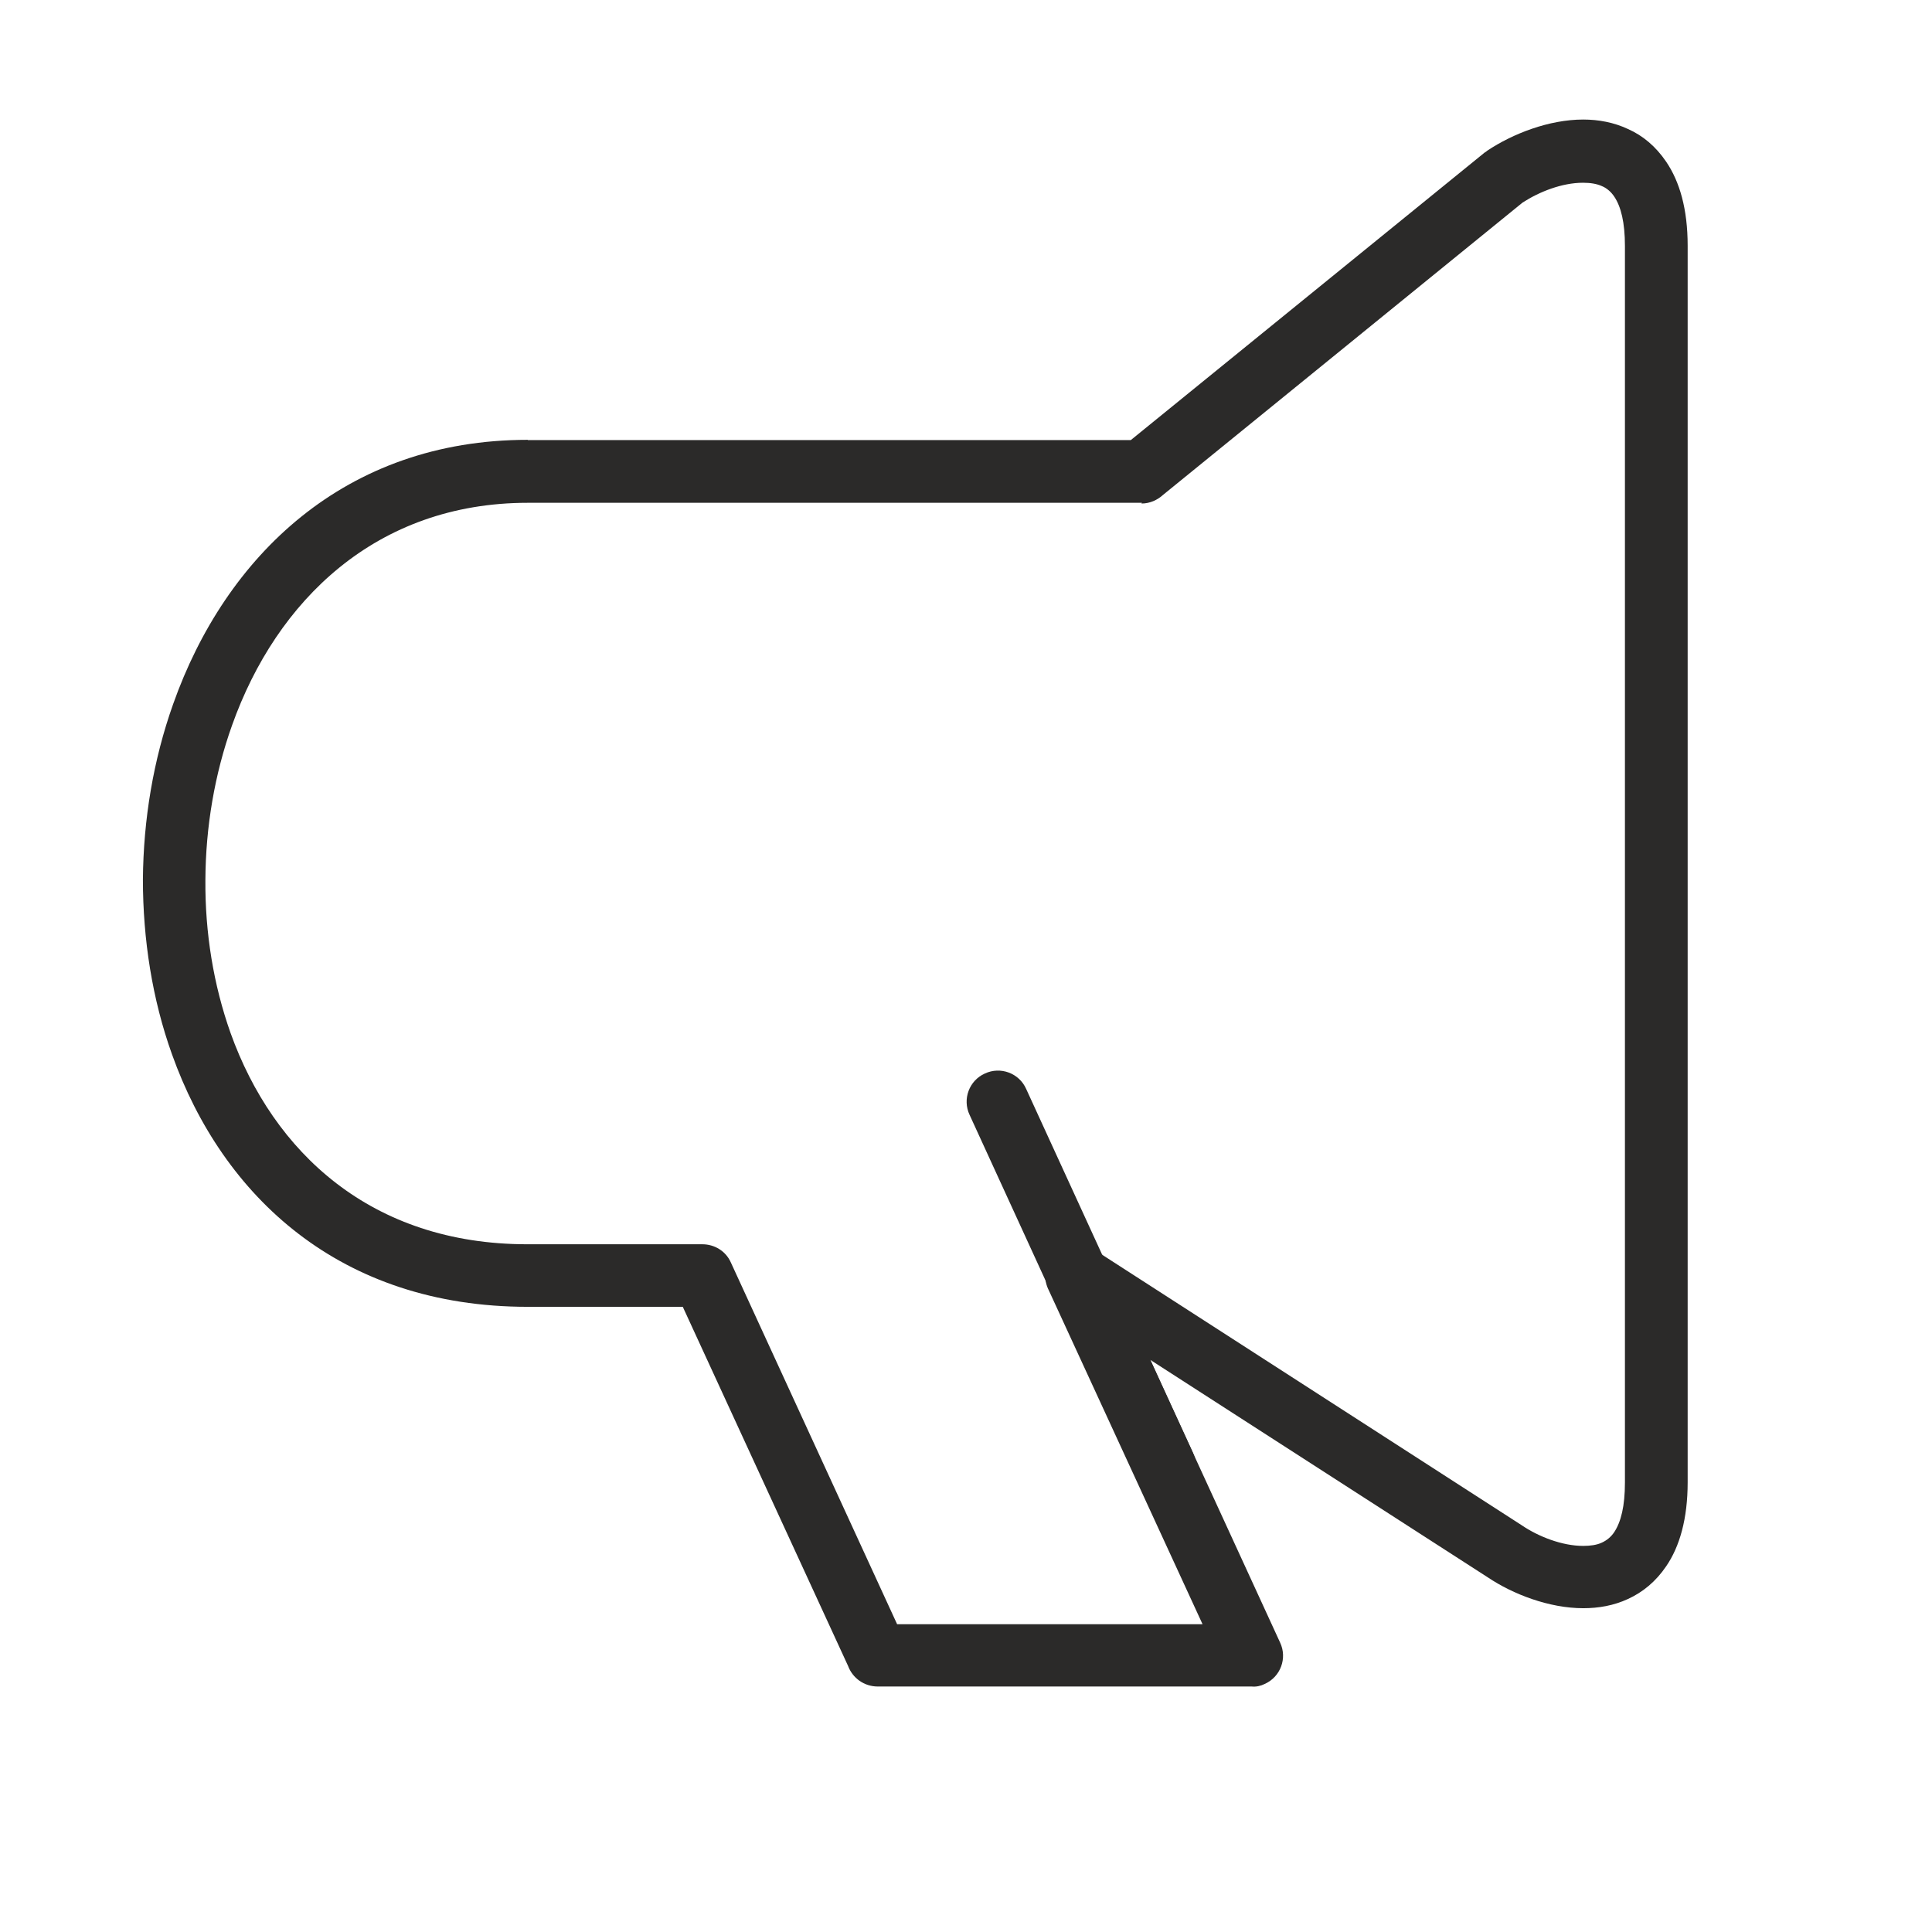
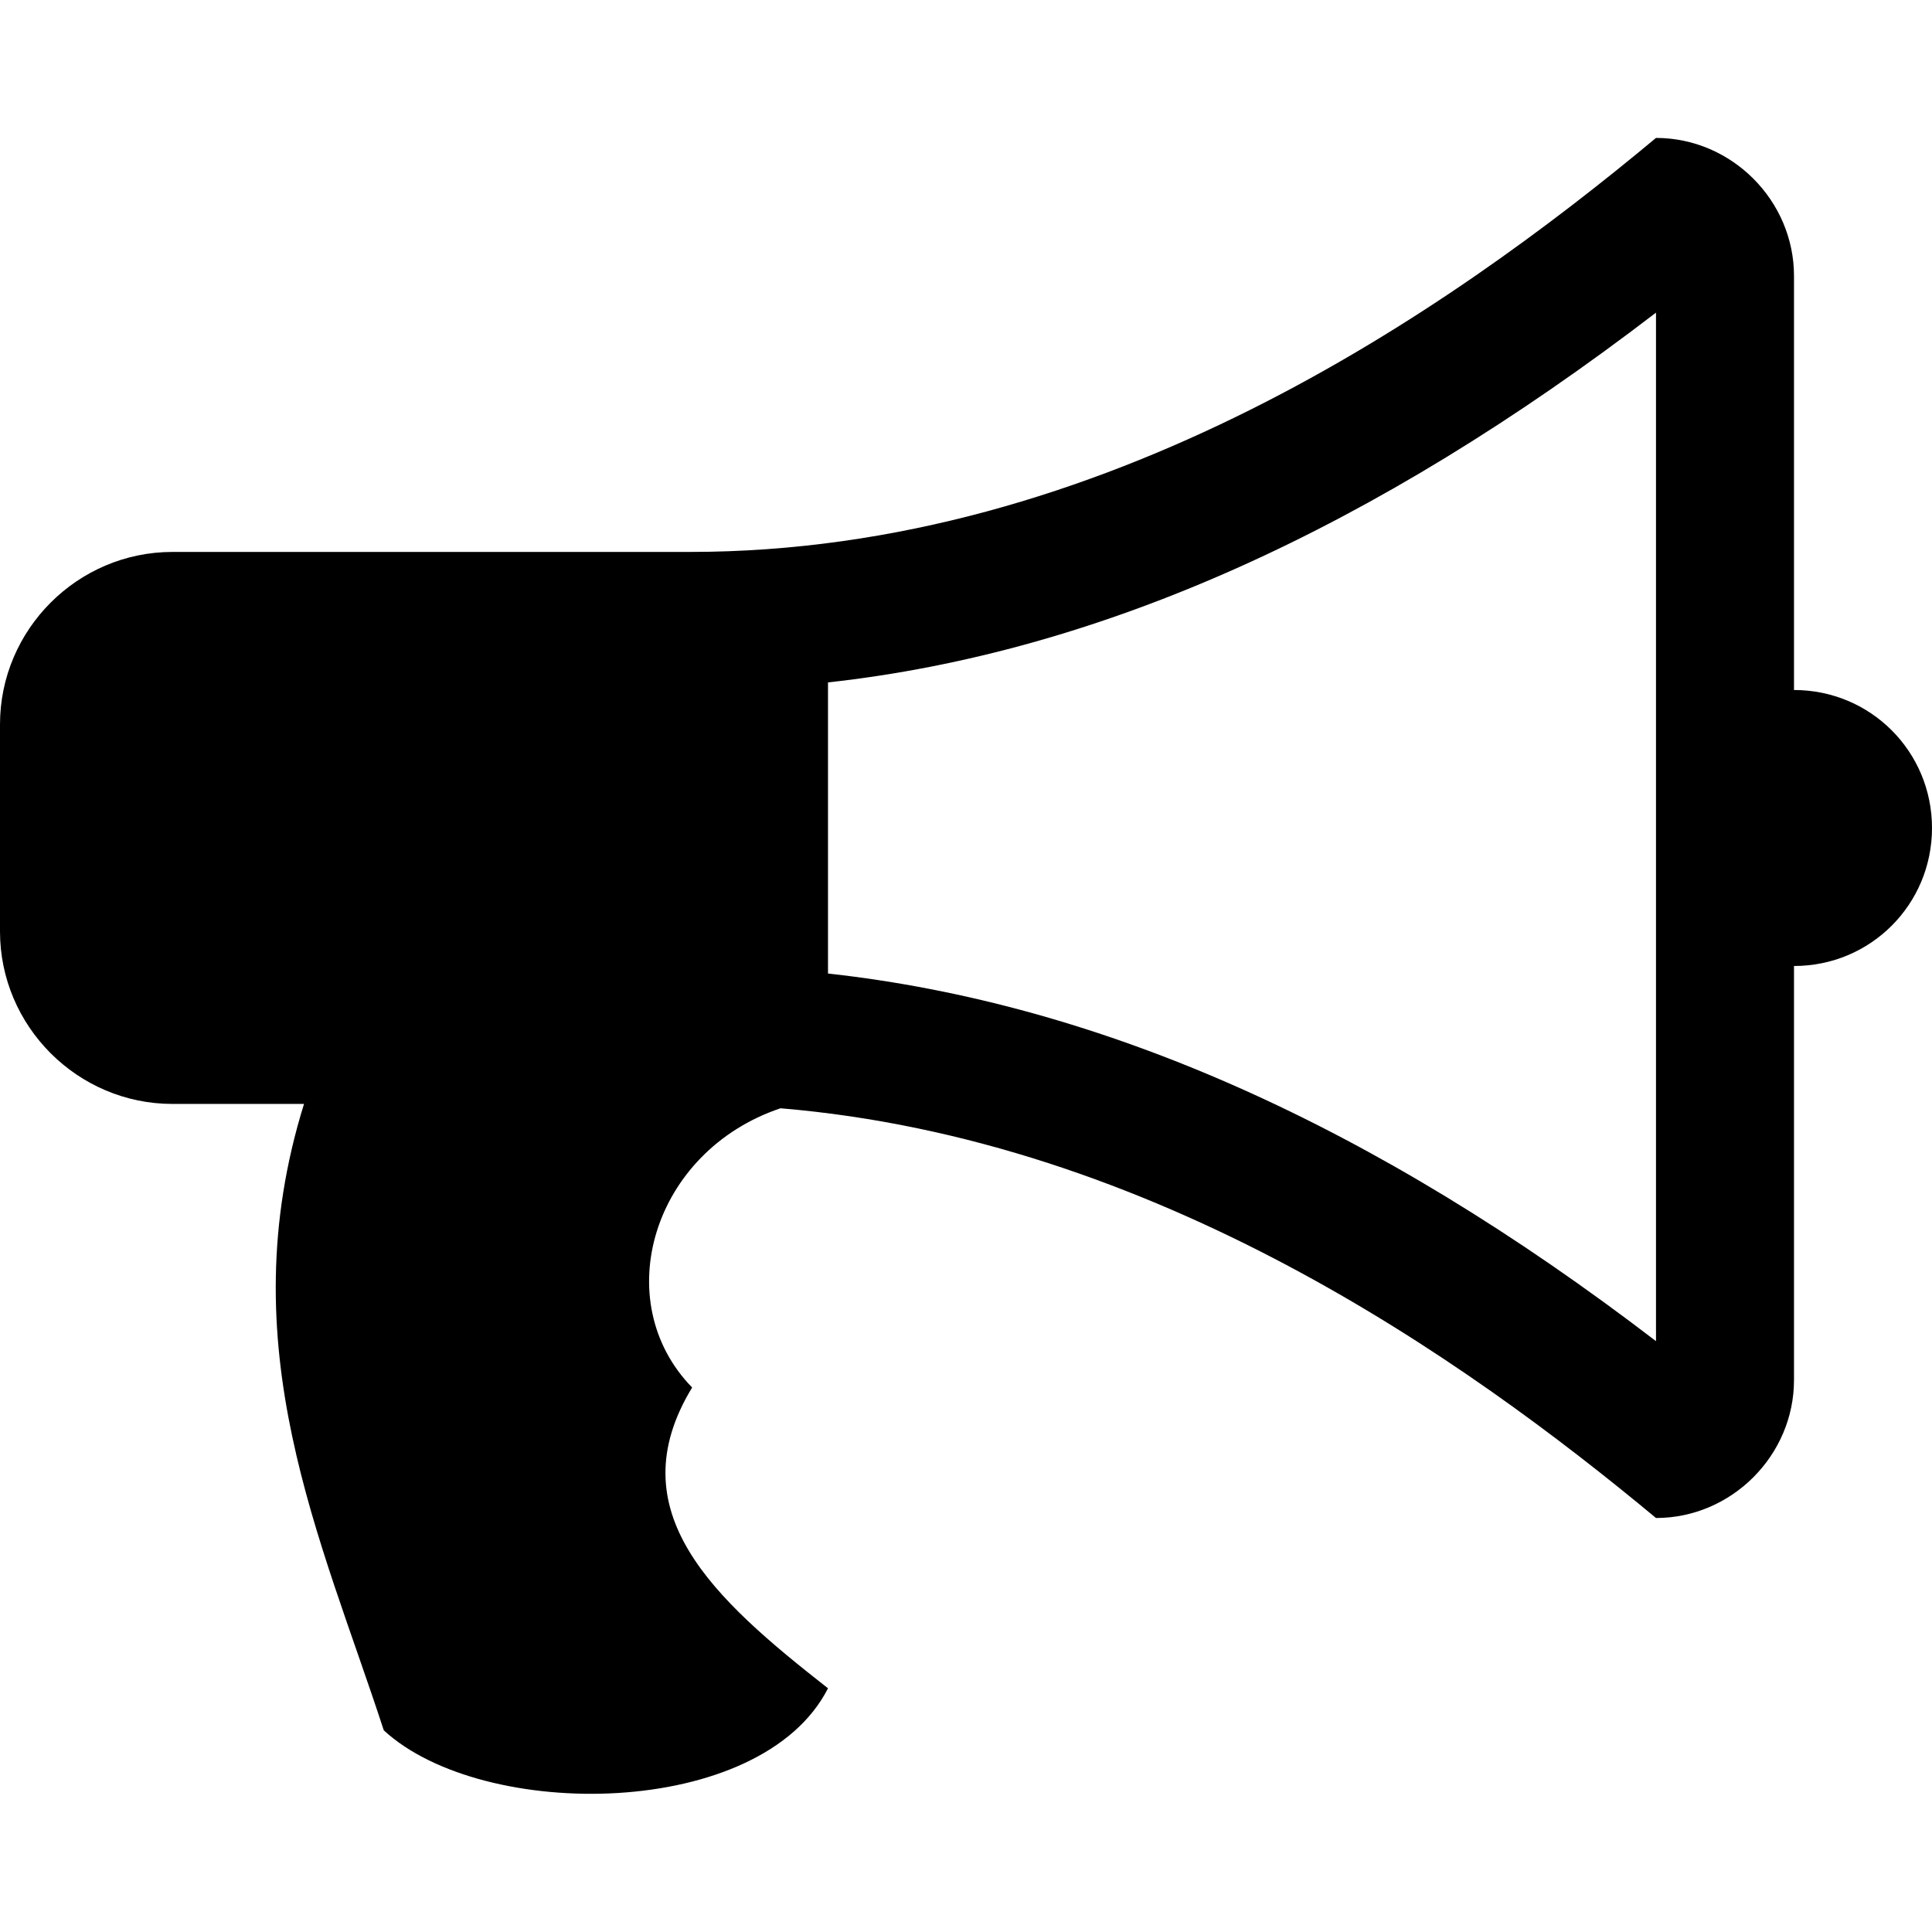
- <svg xmlns="http://www.w3.org/2000/svg" width="32pt" height="32pt" viewBox="0 0 32 32" version="1.1">
-   <g id="surface1">
-     <path style=" stroke:none;fill-rule:nonzero;fill:rgb(16.863%,16.471%,16.078%);fill-opacity:1;" d="M 8.742 7.289 L 18.73 7.289 L 24.59 2.527 C 24.605 2.52 24.621 2.508 24.633 2.496 C 25.055 2.215 25.656 1.98 26.223 1.98 C 26.477 1.98 26.73 2.027 26.965 2.137 C 27.211 2.246 27.426 2.426 27.598 2.68 C 27.82 3.008 27.953 3.461 27.953 4.07 L 27.953 24.551 C 27.953 25.156 27.82 25.617 27.598 25.941 C 27.426 26.195 27.211 26.371 26.965 26.484 C 26.727 26.594 26.477 26.637 26.223 26.637 C 25.66 26.637 25.059 26.406 24.641 26.125 L 19.051 22.523 L 21.203 27.207 C 21.324 27.465 21.211 27.773 20.949 27.891 C 20.879 27.926 20.805 27.941 20.734 27.934 L 14.539 27.934 C 14.312 27.934 14.121 27.793 14.047 27.594 L 11.309 21.645 L 8.742 21.645 C 5.633 21.645 3.688 19.816 2.848 17.461 C 2.523 16.555 2.367 15.562 2.367 14.566 C 2.375 13.574 2.539 12.586 2.867 11.664 C 3.734 9.211 5.715 7.285 8.742 7.285 Z M 18.914 8.328 L 8.742 8.328 C 6.23 8.328 4.578 9.949 3.844 12.012 C 3.555 12.82 3.406 13.699 3.402 14.574 C 3.395 15.445 3.535 16.312 3.82 17.113 C 4.527 19.082 6.145 20.609 8.734 20.609 L 11.633 20.609 C 11.832 20.609 12.02 20.719 12.105 20.91 L 14.859 26.902 L 19.918 26.902 L 17.371 21.371 C 17.289 21.211 17.289 21.012 17.395 20.844 C 17.547 20.602 17.867 20.535 18.113 20.691 L 25.203 25.262 C 25.477 25.449 25.871 25.605 26.223 25.605 C 26.34 25.605 26.449 25.59 26.531 25.551 C 26.609 25.516 26.684 25.457 26.738 25.375 C 26.848 25.207 26.914 24.949 26.914 24.555 L 26.914 4.074 C 26.914 3.684 26.848 3.422 26.738 3.258 C 26.684 3.176 26.609 3.113 26.531 3.082 C 26.445 3.043 26.34 3.027 26.219 3.027 C 25.871 3.027 25.496 3.176 25.219 3.355 L 19.266 8.195 C 19.172 8.281 19.047 8.34 18.906 8.34 Z M 18.914 8.328 " />
-     <path style=" stroke:none;fill-rule:nonzero;fill:rgb(16.863%,16.471%,16.078%);fill-opacity:1;" d="M 19.758 24.059 C 19.879 24.32 19.762 24.629 19.504 24.742 C 19.242 24.867 18.934 24.75 18.82 24.488 L 16.059 18.465 C 15.938 18.207 16.051 17.898 16.312 17.781 C 16.57 17.66 16.879 17.773 16.996 18.035 Z M 19.758 24.059 " />
-   </g>
+ <svg xmlns="http://www.w3.org/2000/svg" version="1.1" width="28" height="28" viewBox="0 0 28 28">
+   <path d="M26 10c1.109 0 2 0.891 2 2s-0.891 2-2 2v6c0 1.094-0.906 2-2 2-2.781-2.312-7.266-5.484-12.688-5.938-1.859 0.625-2.5 2.797-1.281 4.047-1.094 1.797 0.313 3.063 1.969 4.359-0.969 1.906-5 1.937-6.438 0.609-0.906-2.781-2.25-5.563-1.156-9.078h-1.906c-1.375 0-2.5-1.125-2.5-2.5v-3c0-1.375 1.125-2.5 2.5-2.5h7.5c6 0 11-3.5 14-6 1.094 0 2 0.906 2 2v6zM24 19.437v-14.906c-4.078 3.125-8.031 4.922-12 5.359v4.219c3.969 0.438 7.922 2.203 12 5.328z" />
</svg>
